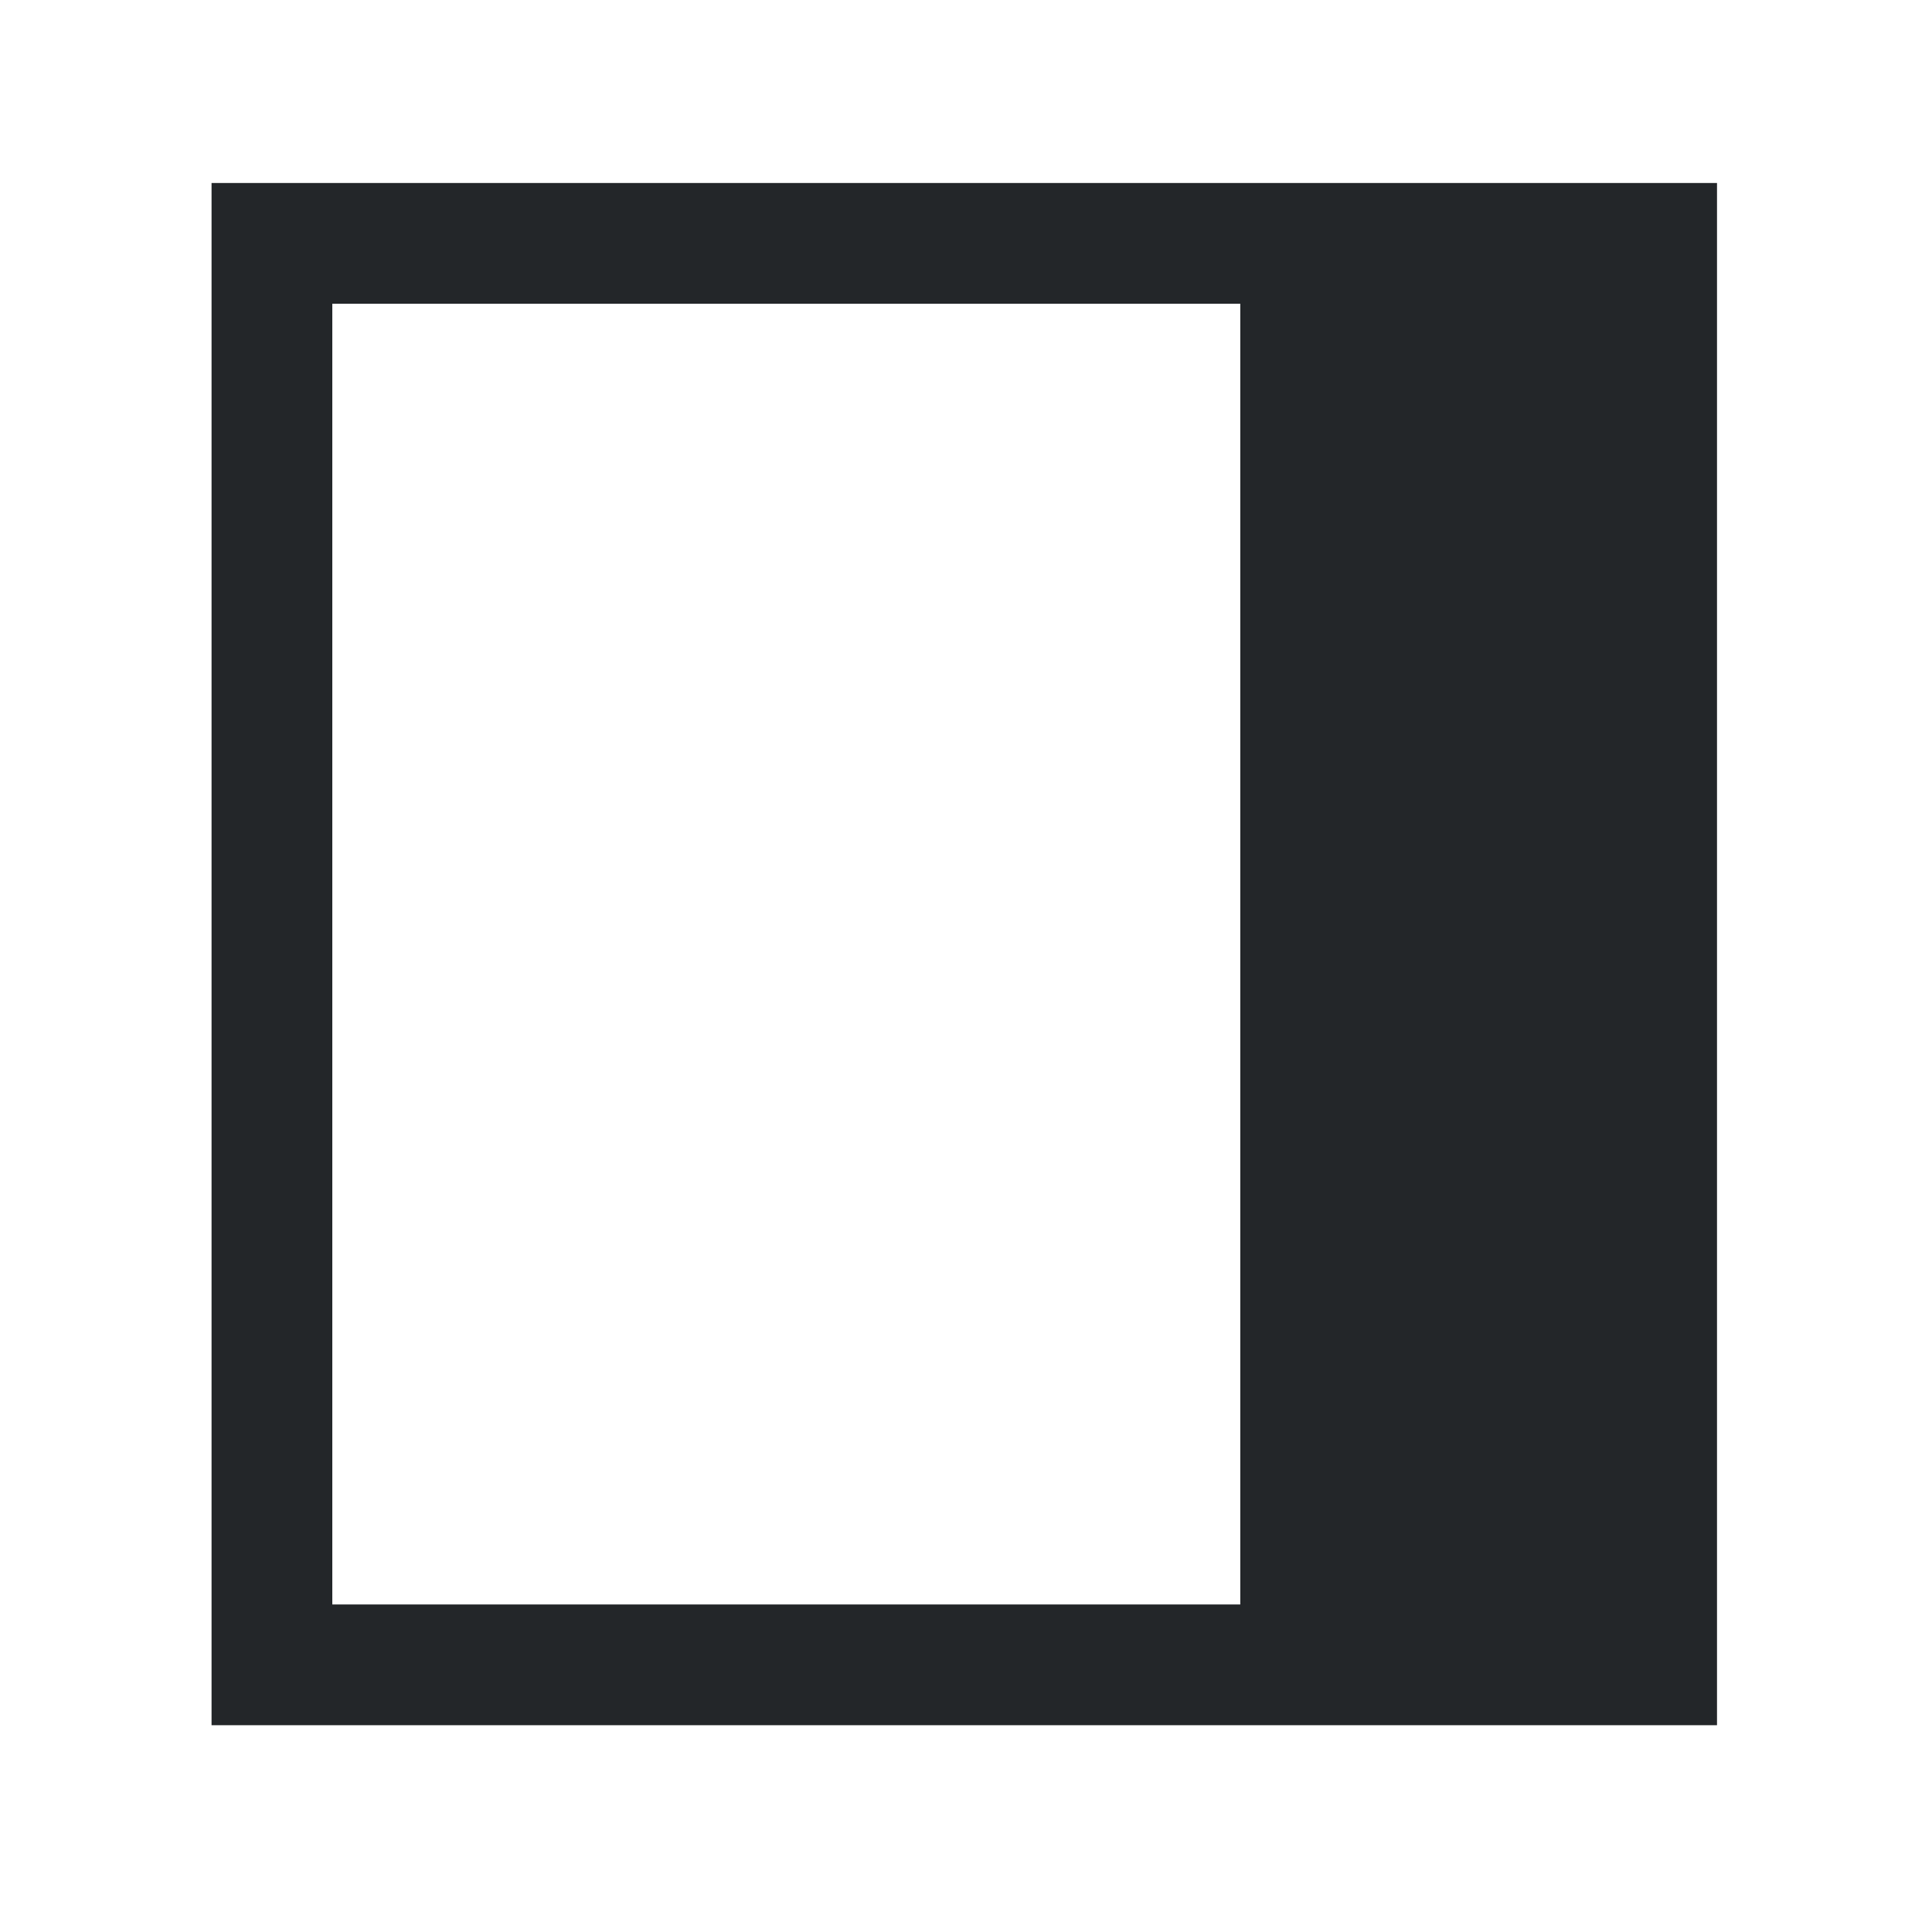
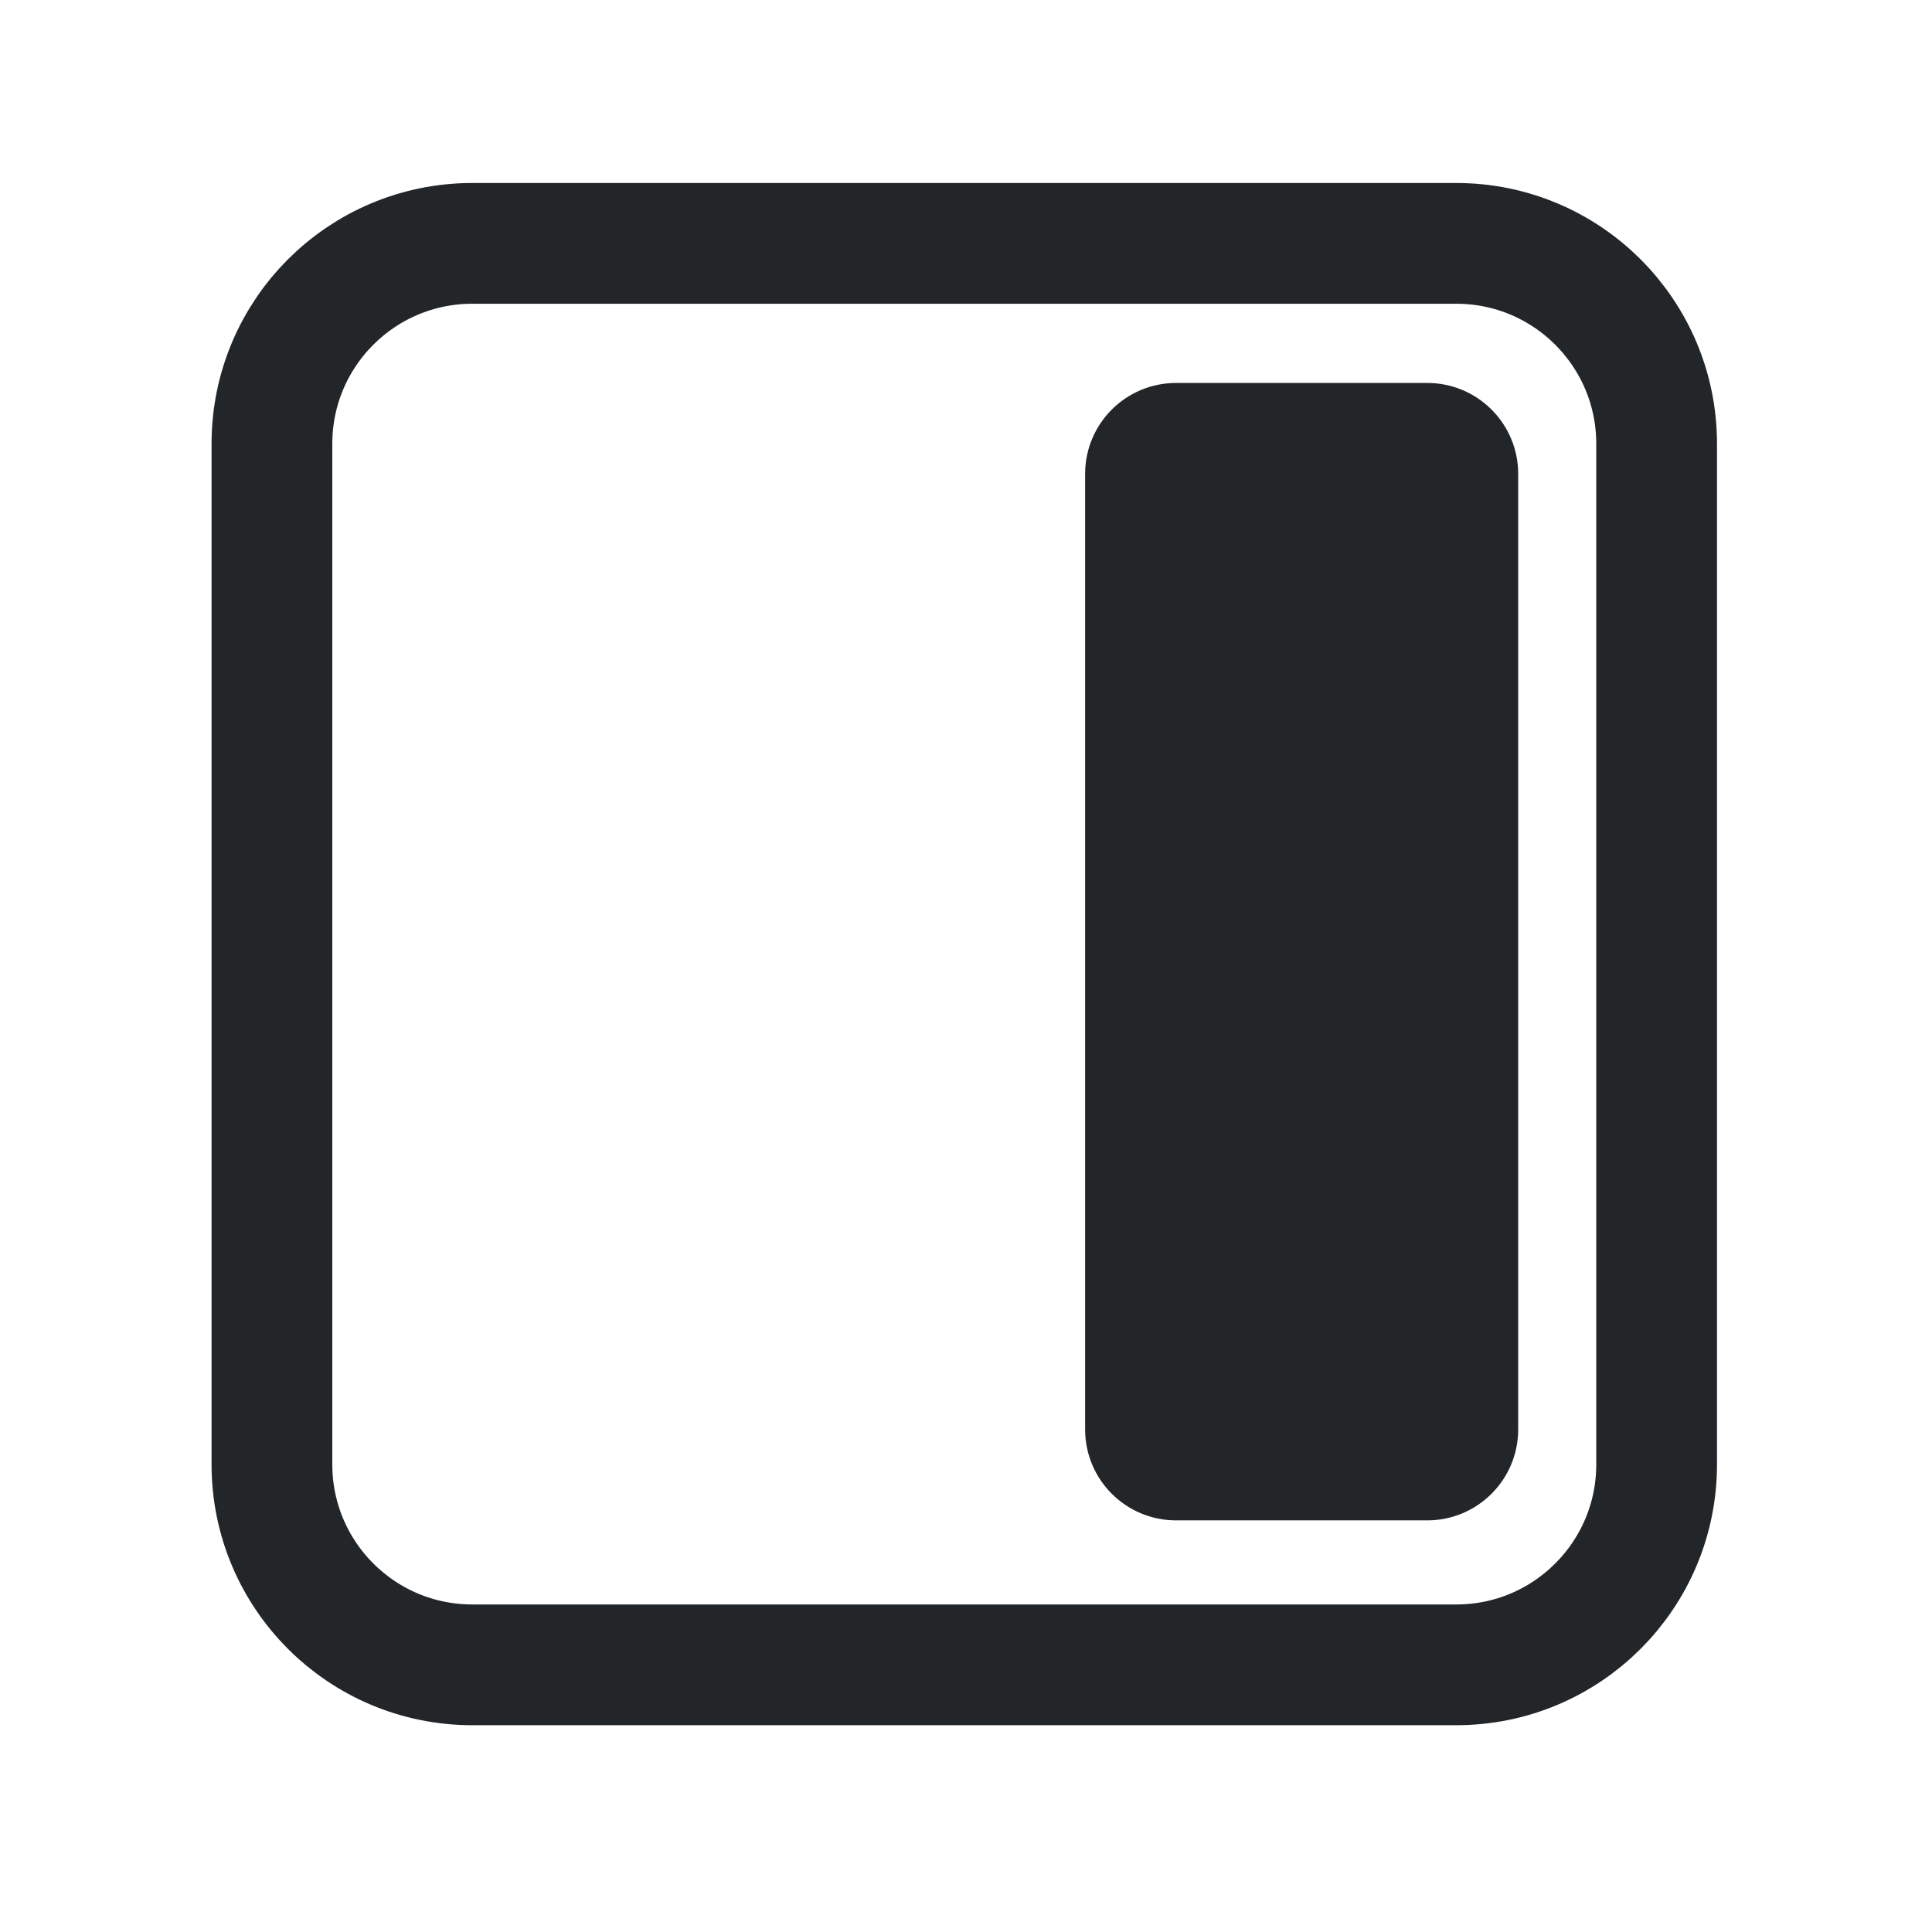
<svg xmlns="http://www.w3.org/2000/svg" viewBox="0 0 32 32" version="1.1" id="svg1">
  <defs id="defs3051">
    <style type="text/css" id="current-color-scheme">
      .ColorScheme-Text {
        color:#232629;
      }
      </style>
  </defs>
-   <rect style="fill:none;stroke:#232629;stroke-width:2;stroke-dasharray:none;stroke-dashoffset:5.112" id="rect1" width="22.935" height="23.544" x="4.504" y="4.031" />
-   <rect style="fill:#232629;fill-opacity:1;stroke:none;stroke-width:1;stroke-dasharray:none;stroke-dashoffset:5.112" id="rect2" width="6.558" height="23.309" x="20.543" y="4.109" />
+   <rect style="fill:none;stroke:#232629;stroke-width:2;stroke-dasharray:none;stroke-dashoffset:5.112" id="rect1" width="22.935" height="23.544" x="4.504" y="4.031" ry="3.319" />
+   <rect style="fill:#232629;fill-opacity:1;stroke:none;stroke-width:1;stroke-dasharray:none;stroke-dashoffset:5.112" id="rect2" width="7.173" height="18.839" x="17.973" y="6.343" ry="1.506" />
</svg>
